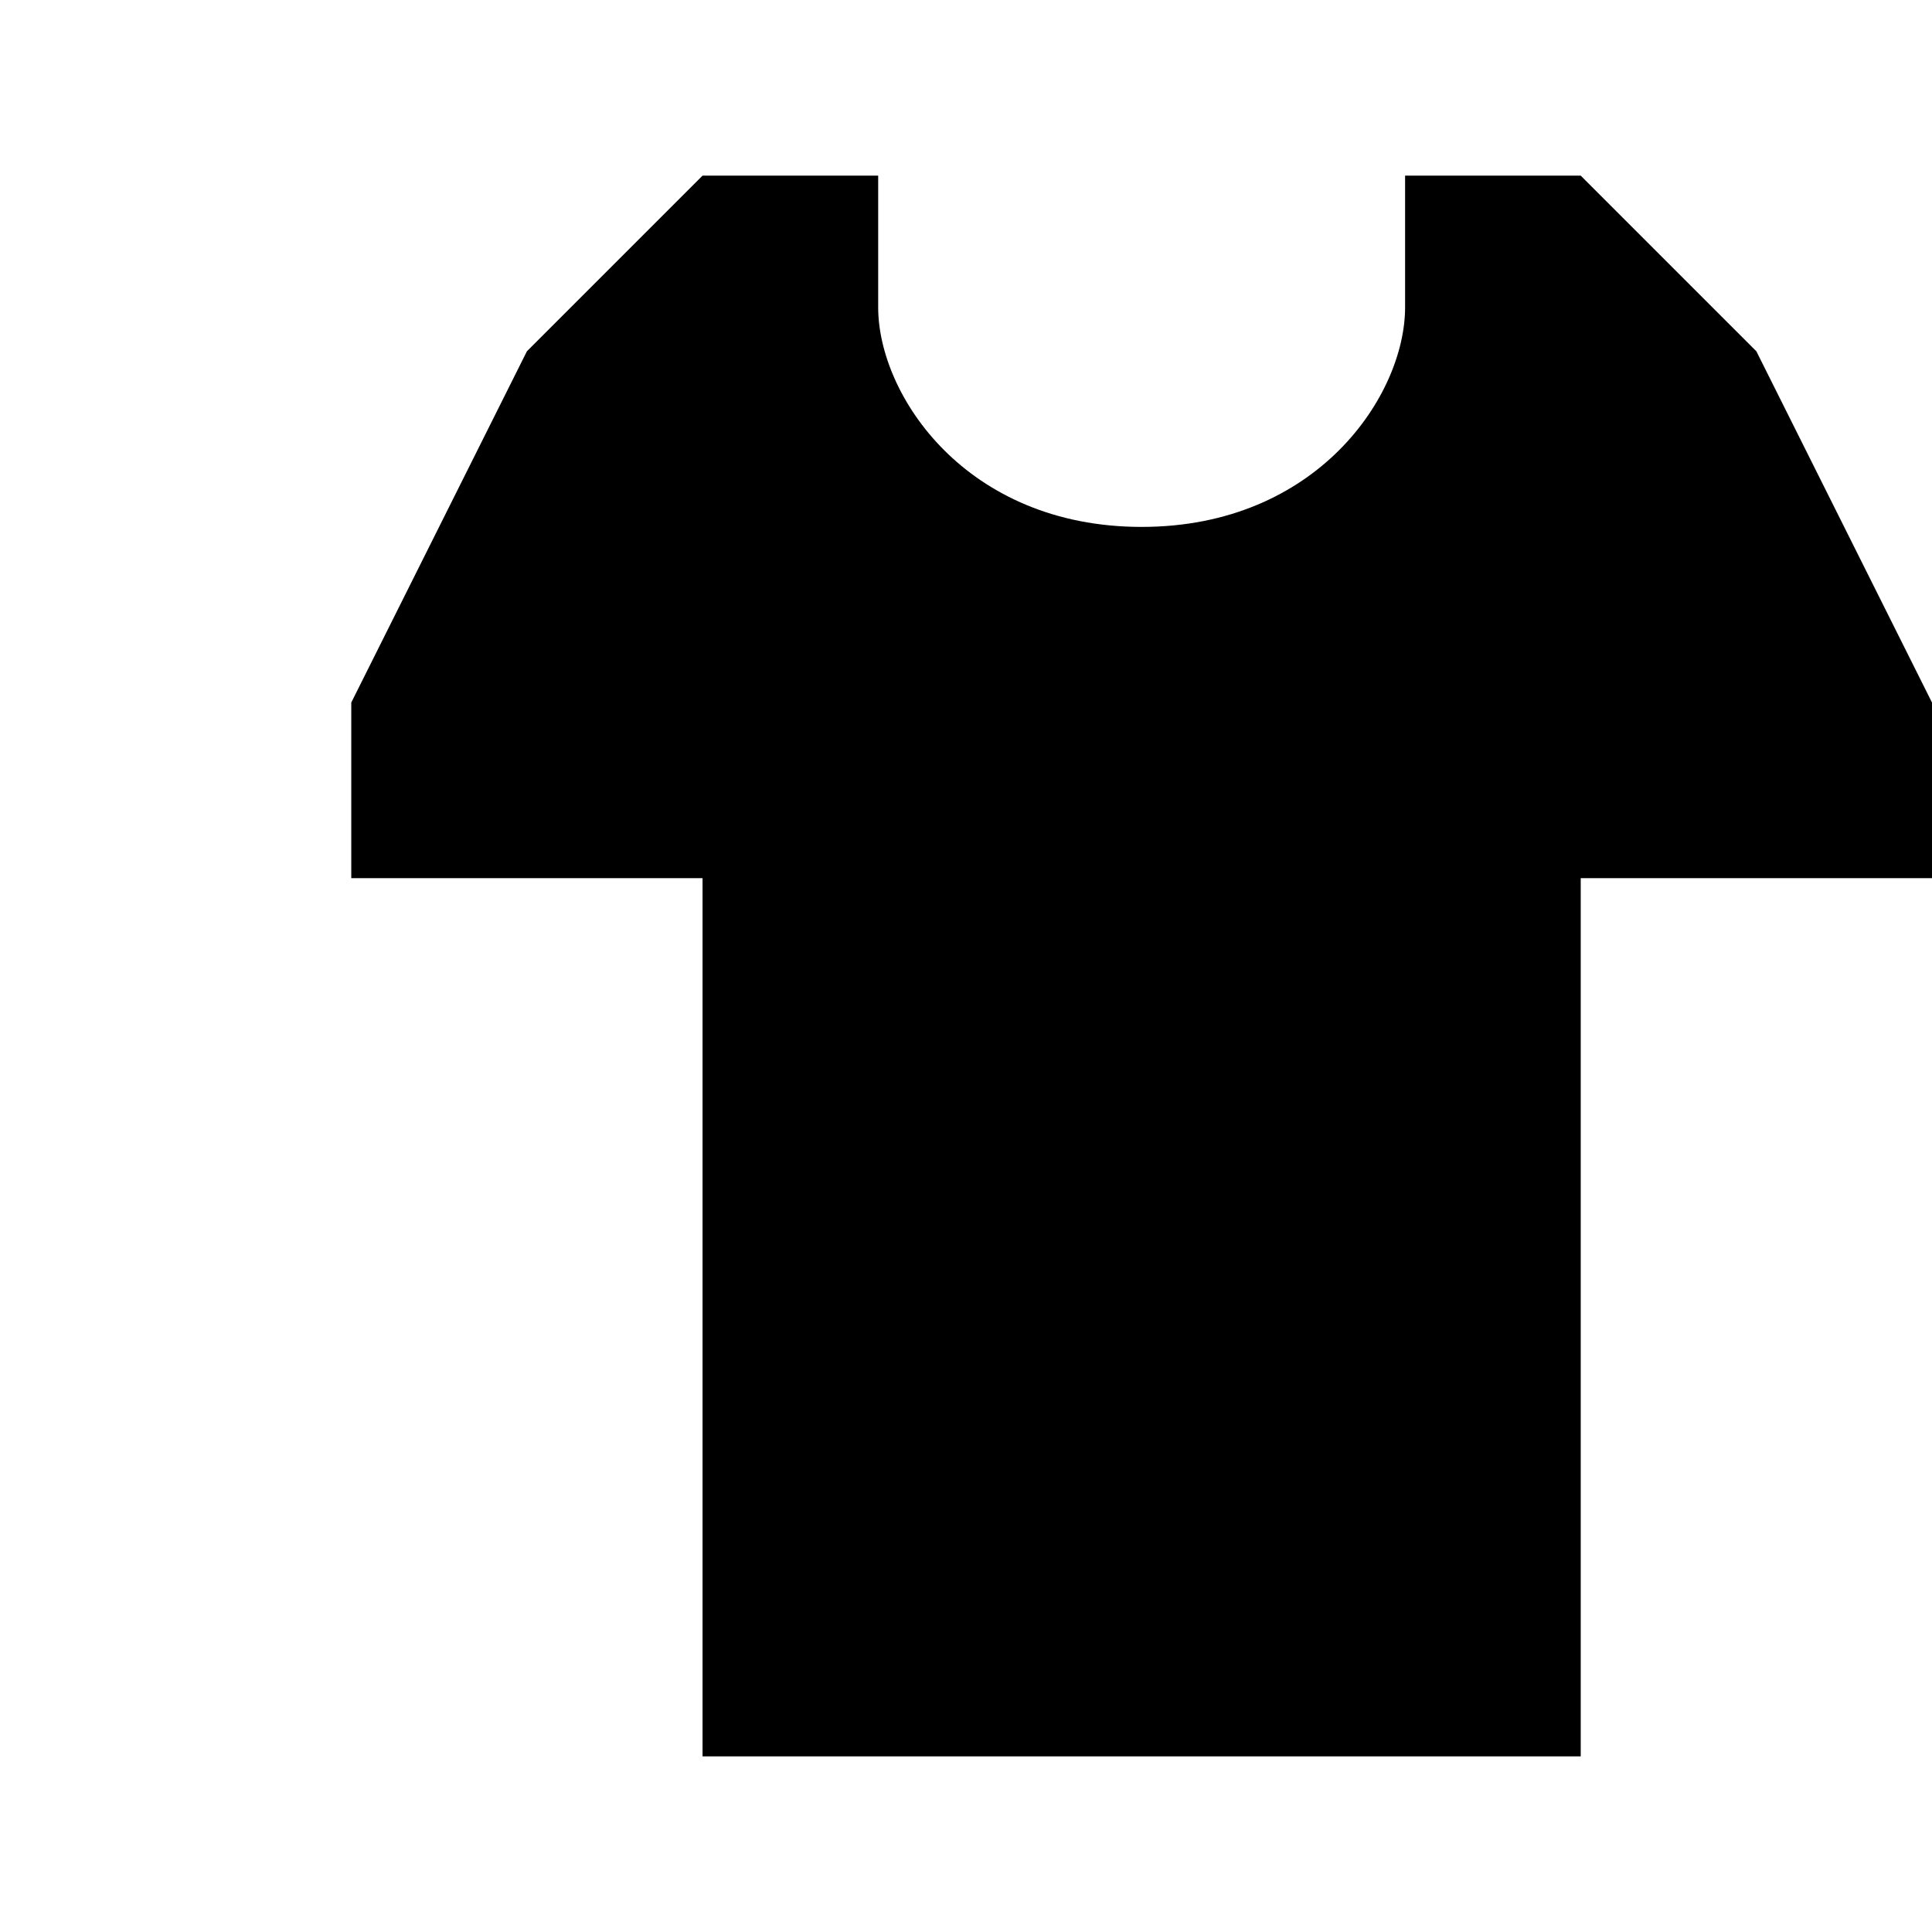
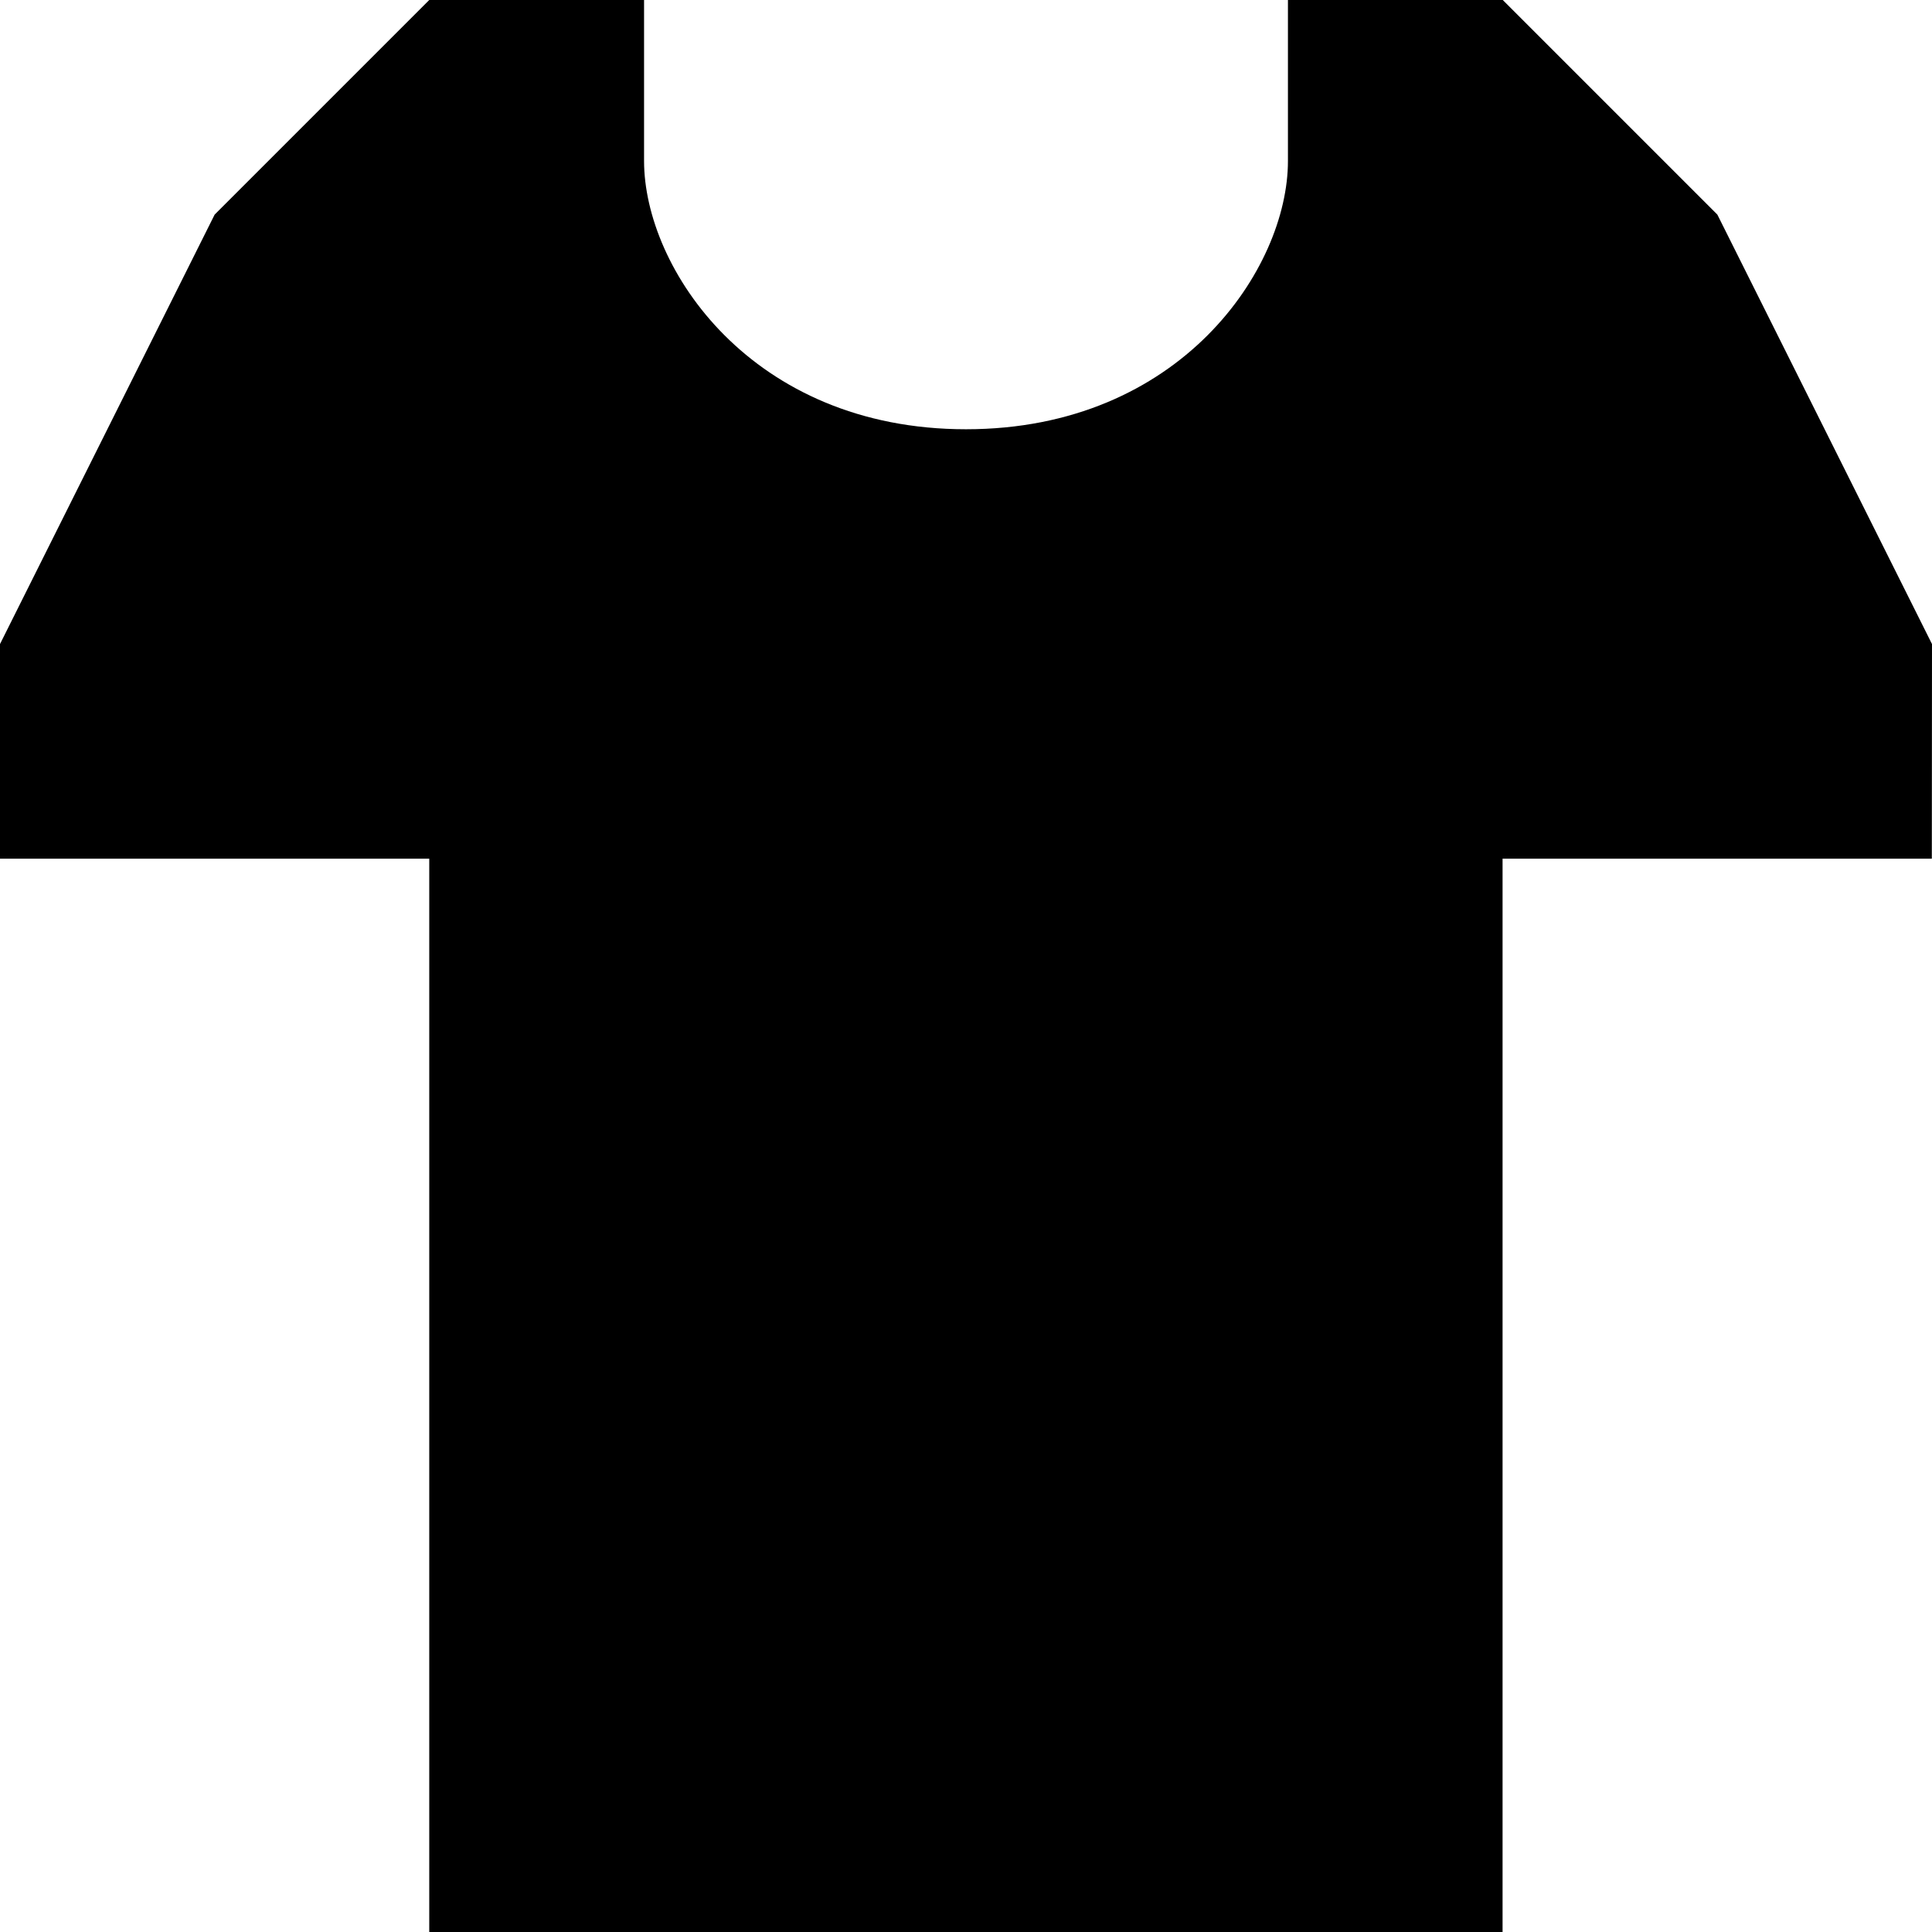
- <svg xmlns="http://www.w3.org/2000/svg" version="1.1" width="11" height="11" id="svg4764">
+ <svg xmlns="http://www.w3.org/2000/svg" version="1.1" width="11" height="11" id="svg4764" viewBox="0 0 11 11">
  <defs id="defs4766" />
-   <path d="M 4,1 3,2 2,4 2,5 4,5 4,10 9,10 9,5 11,5 11,4 10,2 9,1 8,1 8,1.75 C 8,2.25 7.5,3 6.5,3 5.5,3 5,2.25 5,1.75 L 5,1 z" id="rect3131" style="fill:#000000;fill-opacity:1;stroke:none" />
+   <path d="M 2.444,0 1.222,1.222 0,3.667 l 0,1.222 2.444,0 0,6.111 6.111,0 0,-6.111 2.444,0 L 11,3.667 9.778,1.222 8.556,0 7.333,0 l 0,0.917 C 7.333,1.528 6.722,2.444 5.5,2.444 c -1.222,0 -1.833,-0.917 -1.833,-1.528 L 3.667,0 Z" id="rect3131" style="fill:#000000;fill-opacity:1;stroke:none;stroke-width:1.222" />
</svg>
